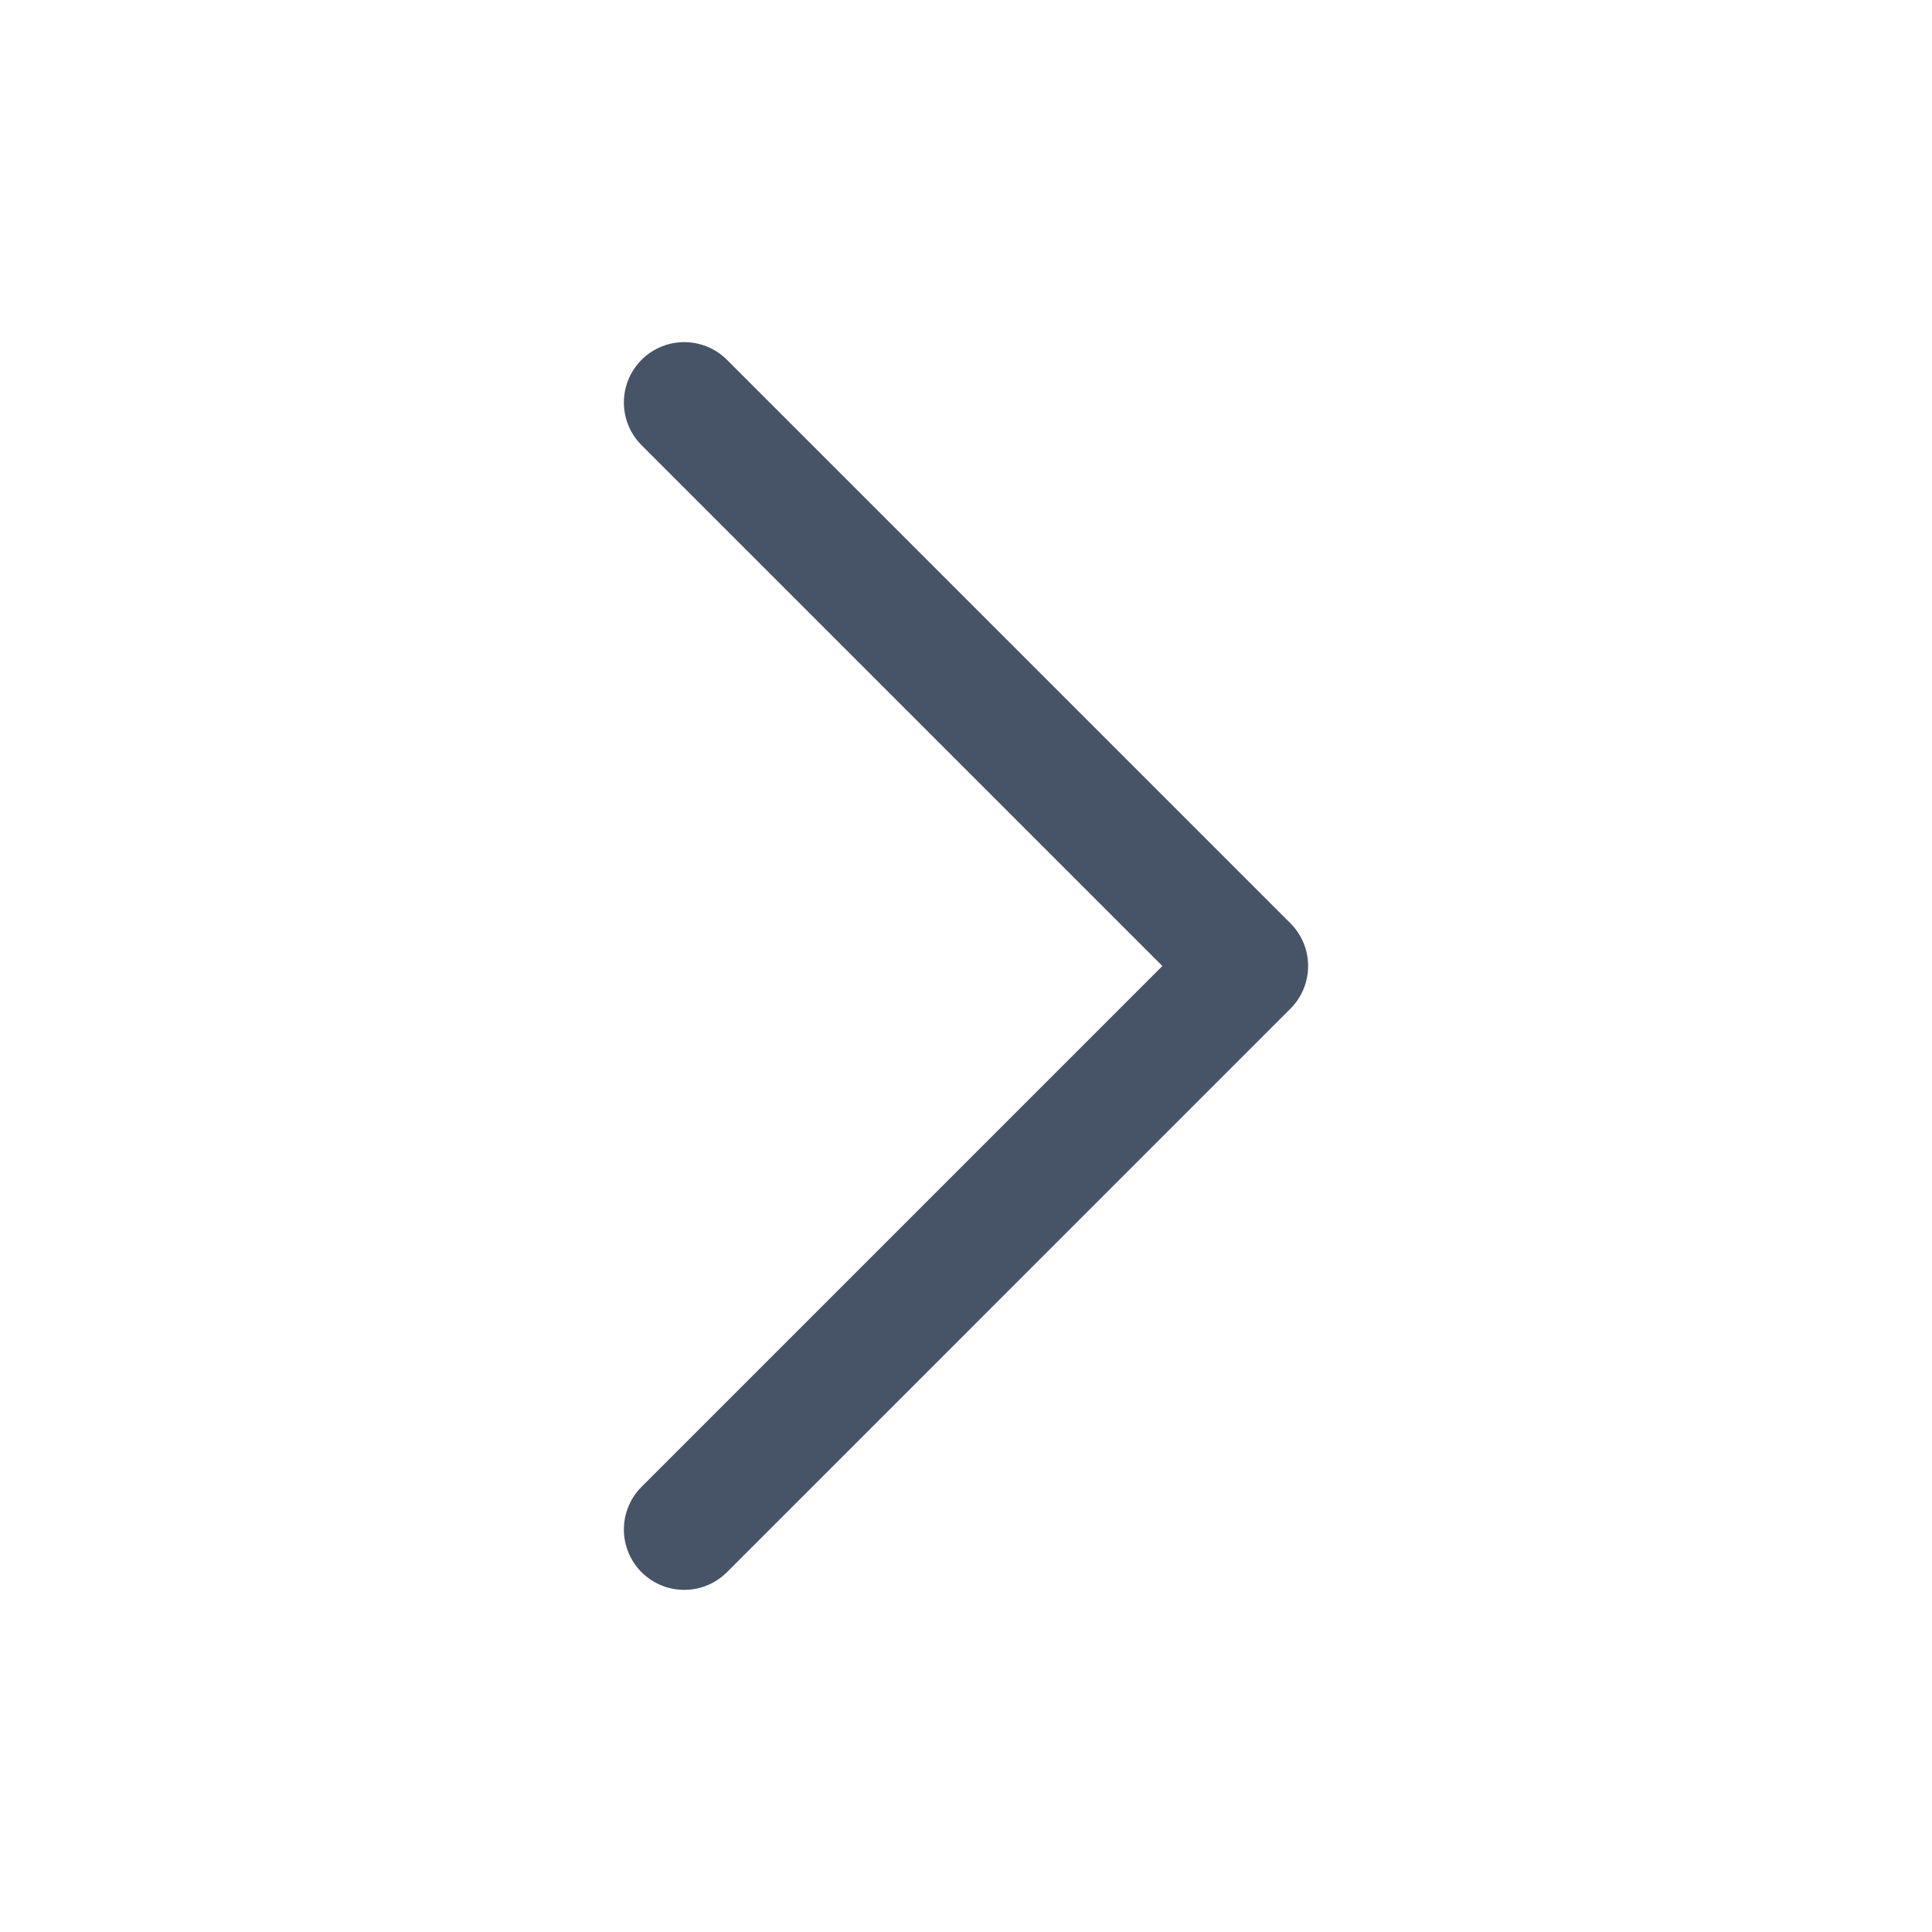
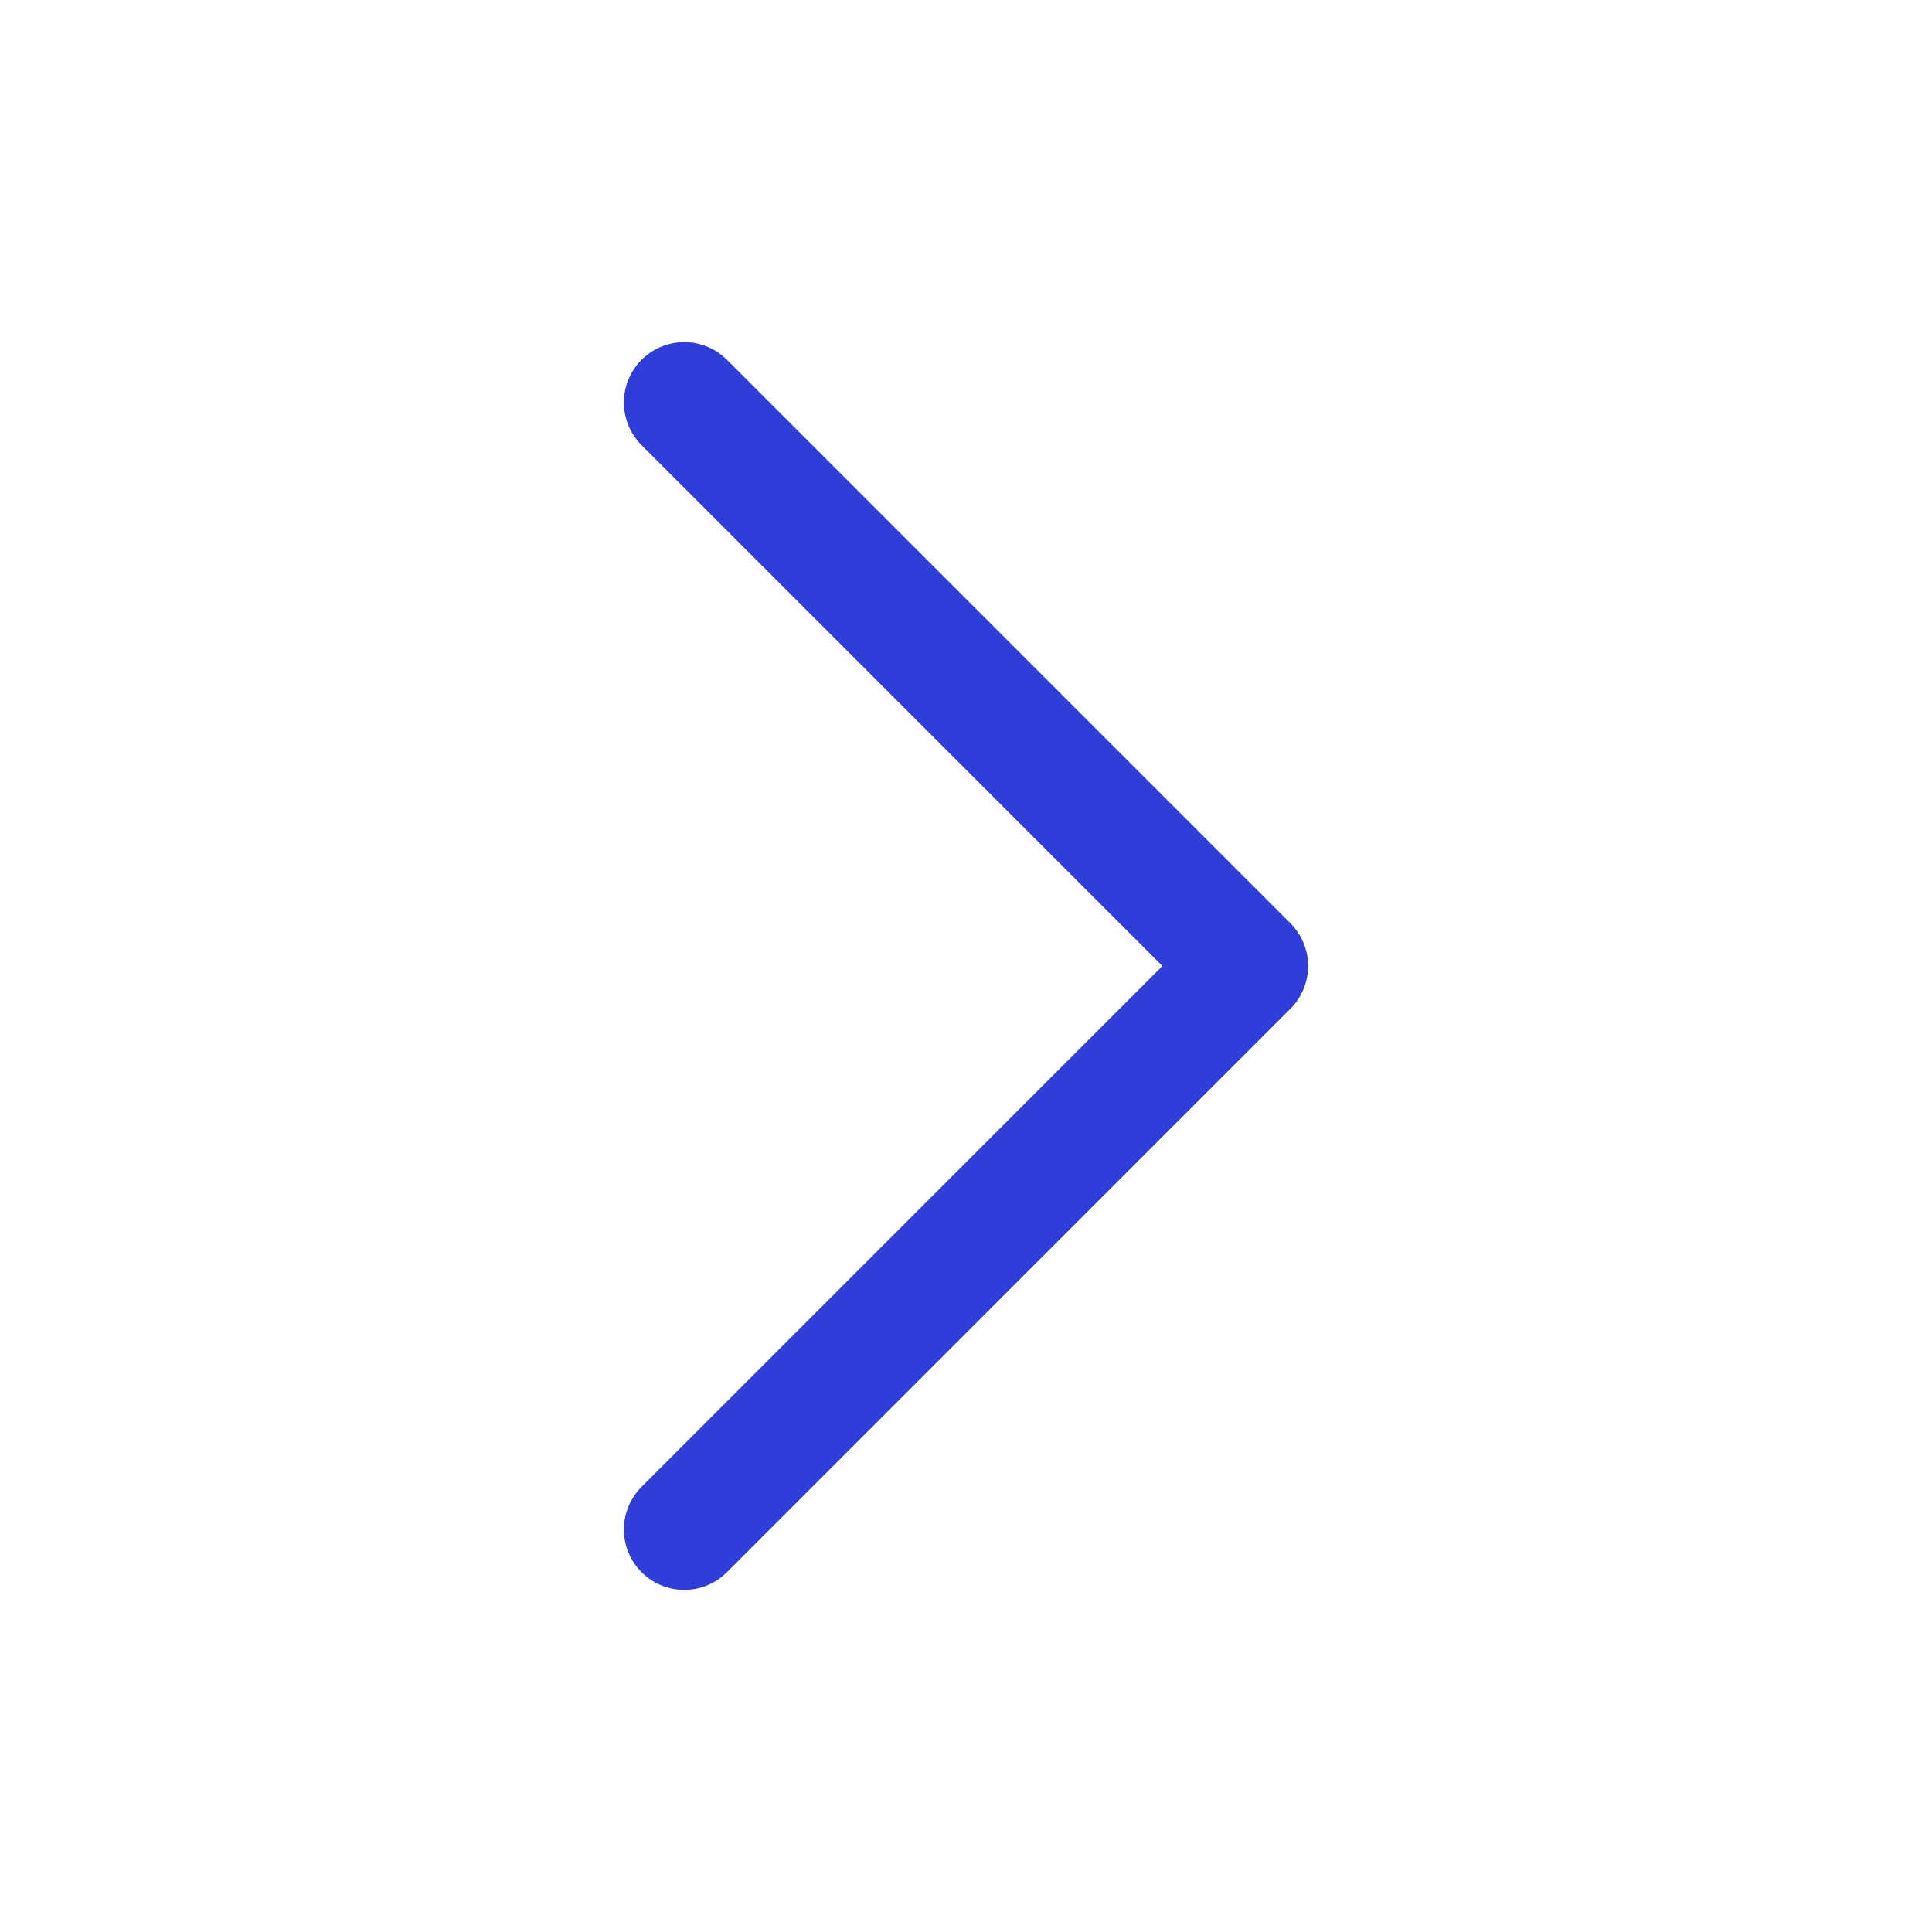
<svg xmlns="http://www.w3.org/2000/svg" width="24" height="24" viewBox="0 0 24 24" fill="none">
-   <path d="M8.5 5L15.5 12L8.5 19" stroke="#475467" stroke-width="1.5" stroke-linecap="round" stroke-linejoin="round" />
+   <path d="M8.5 5L15.5 12L8.5 19" stroke="#303ED9" stroke-width="1.5" stroke-linecap="round" stroke-linejoin="round" />
</svg>
